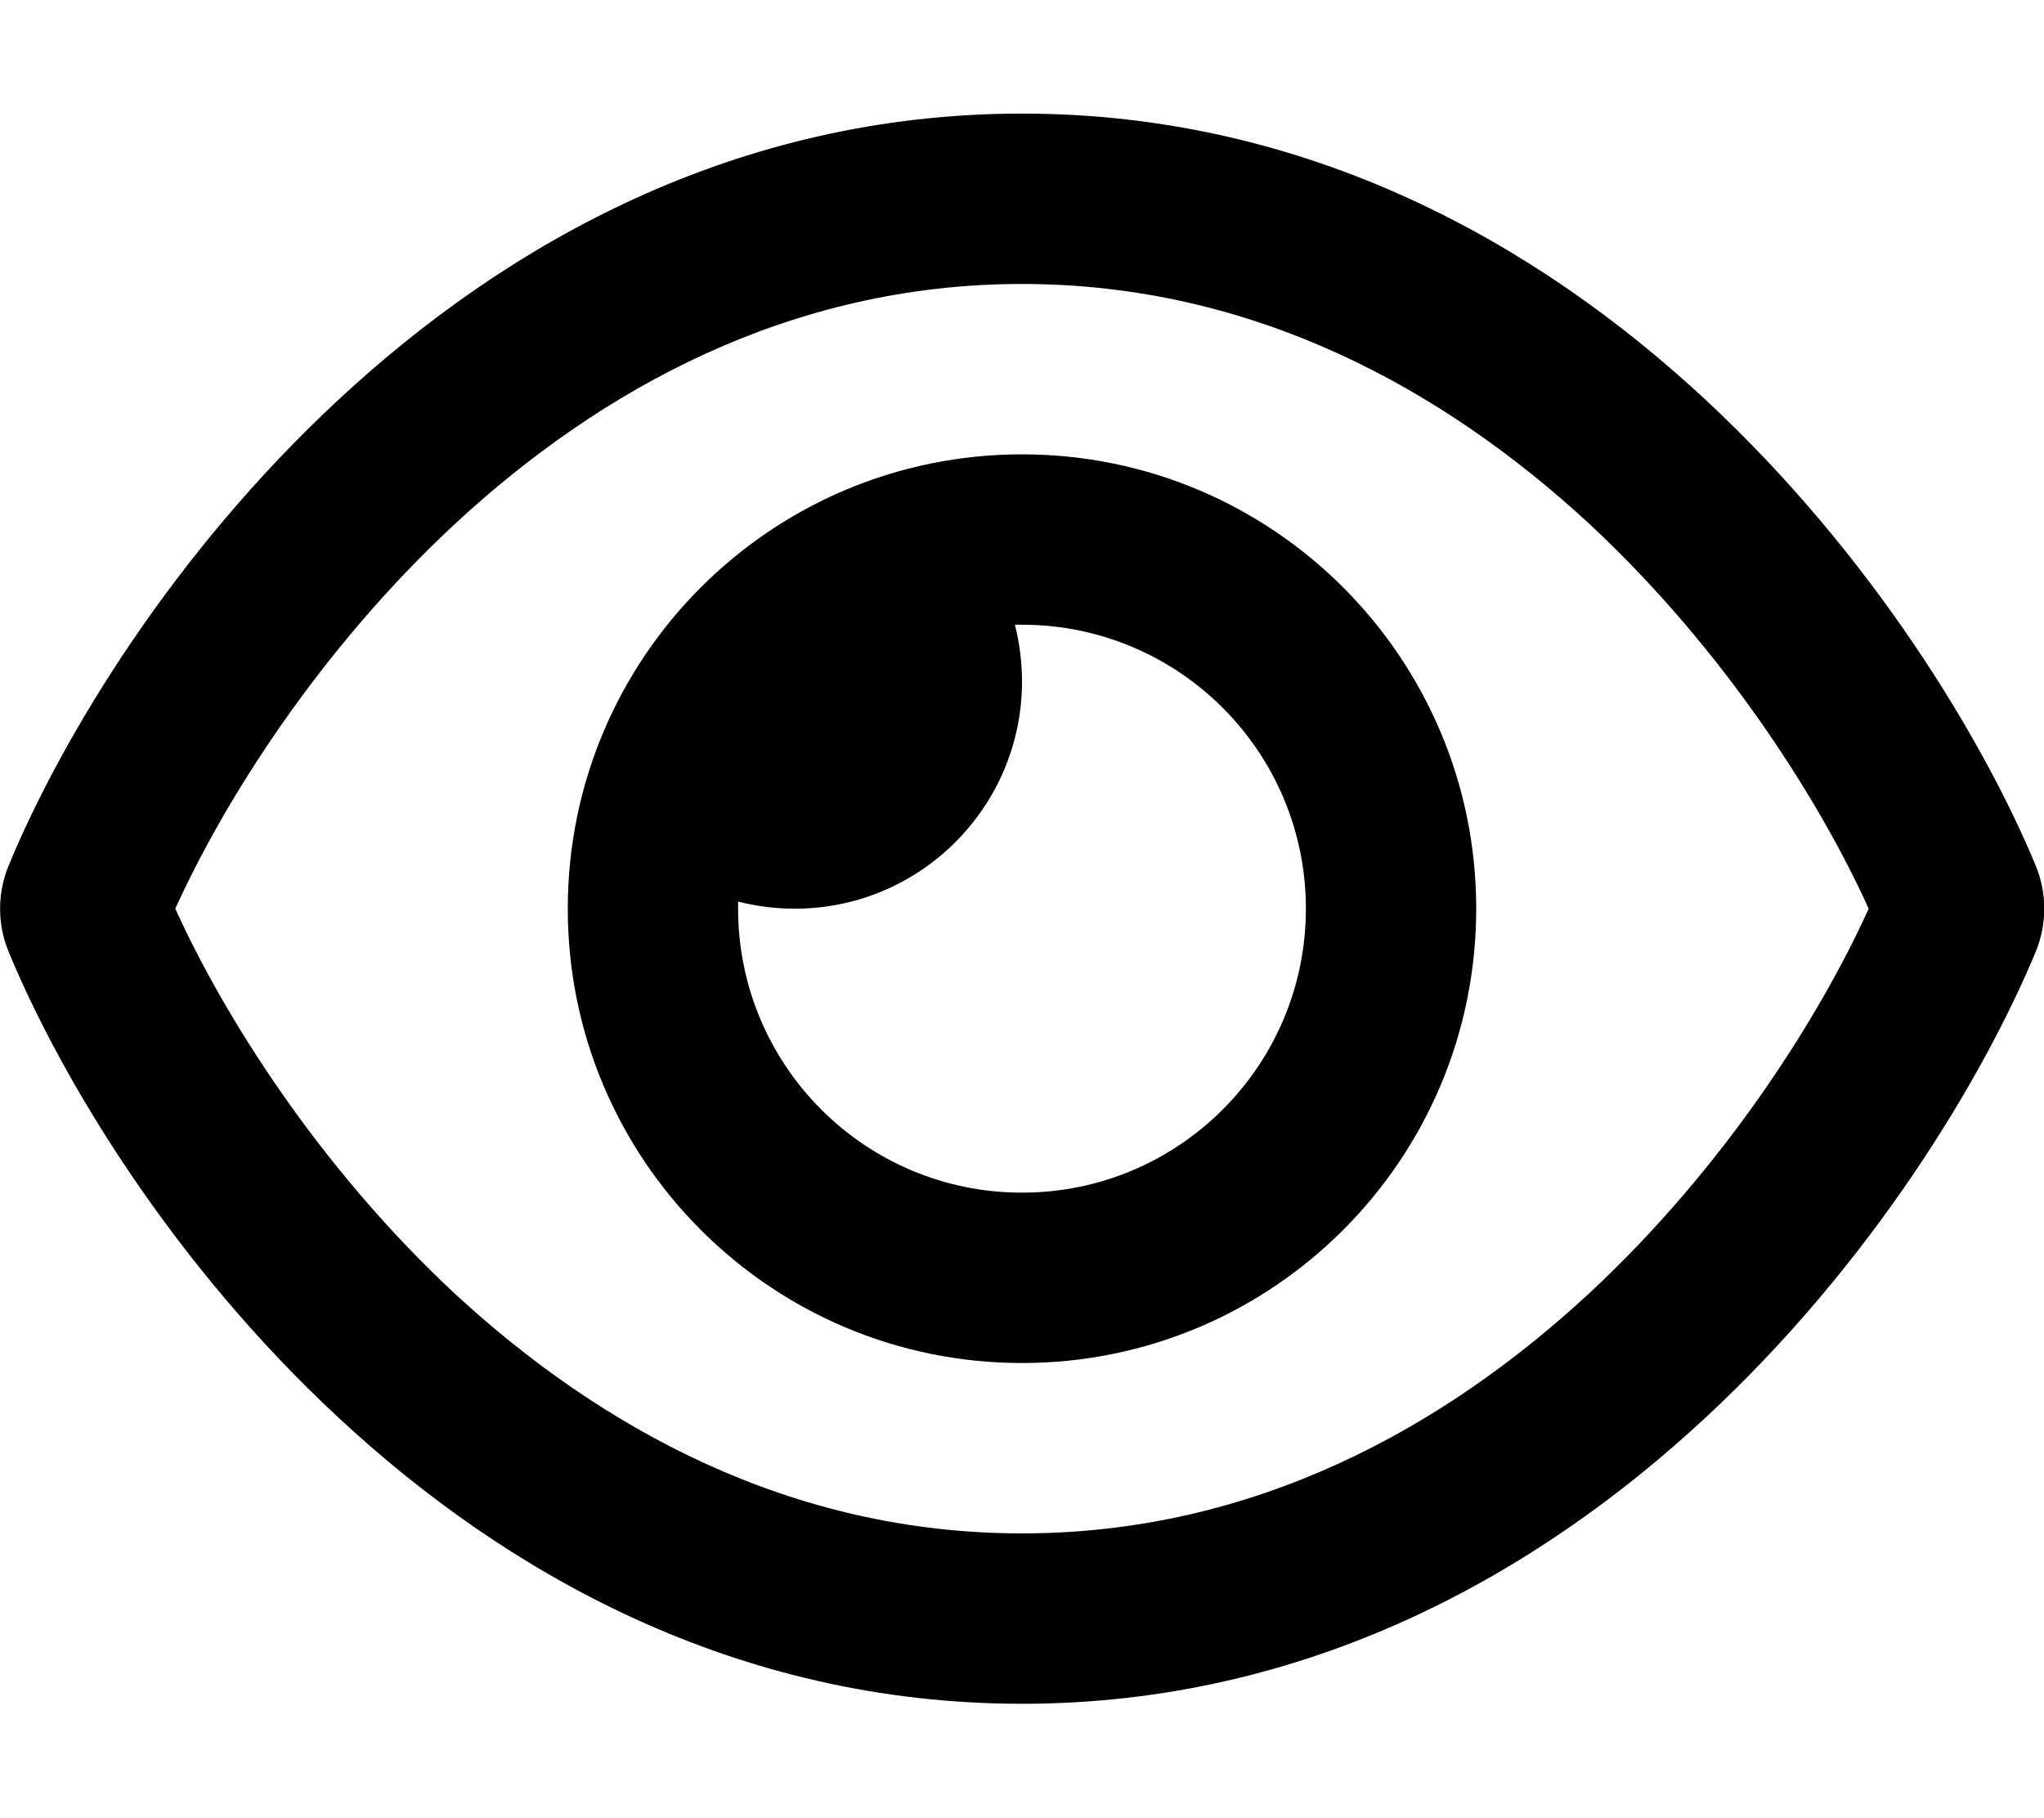
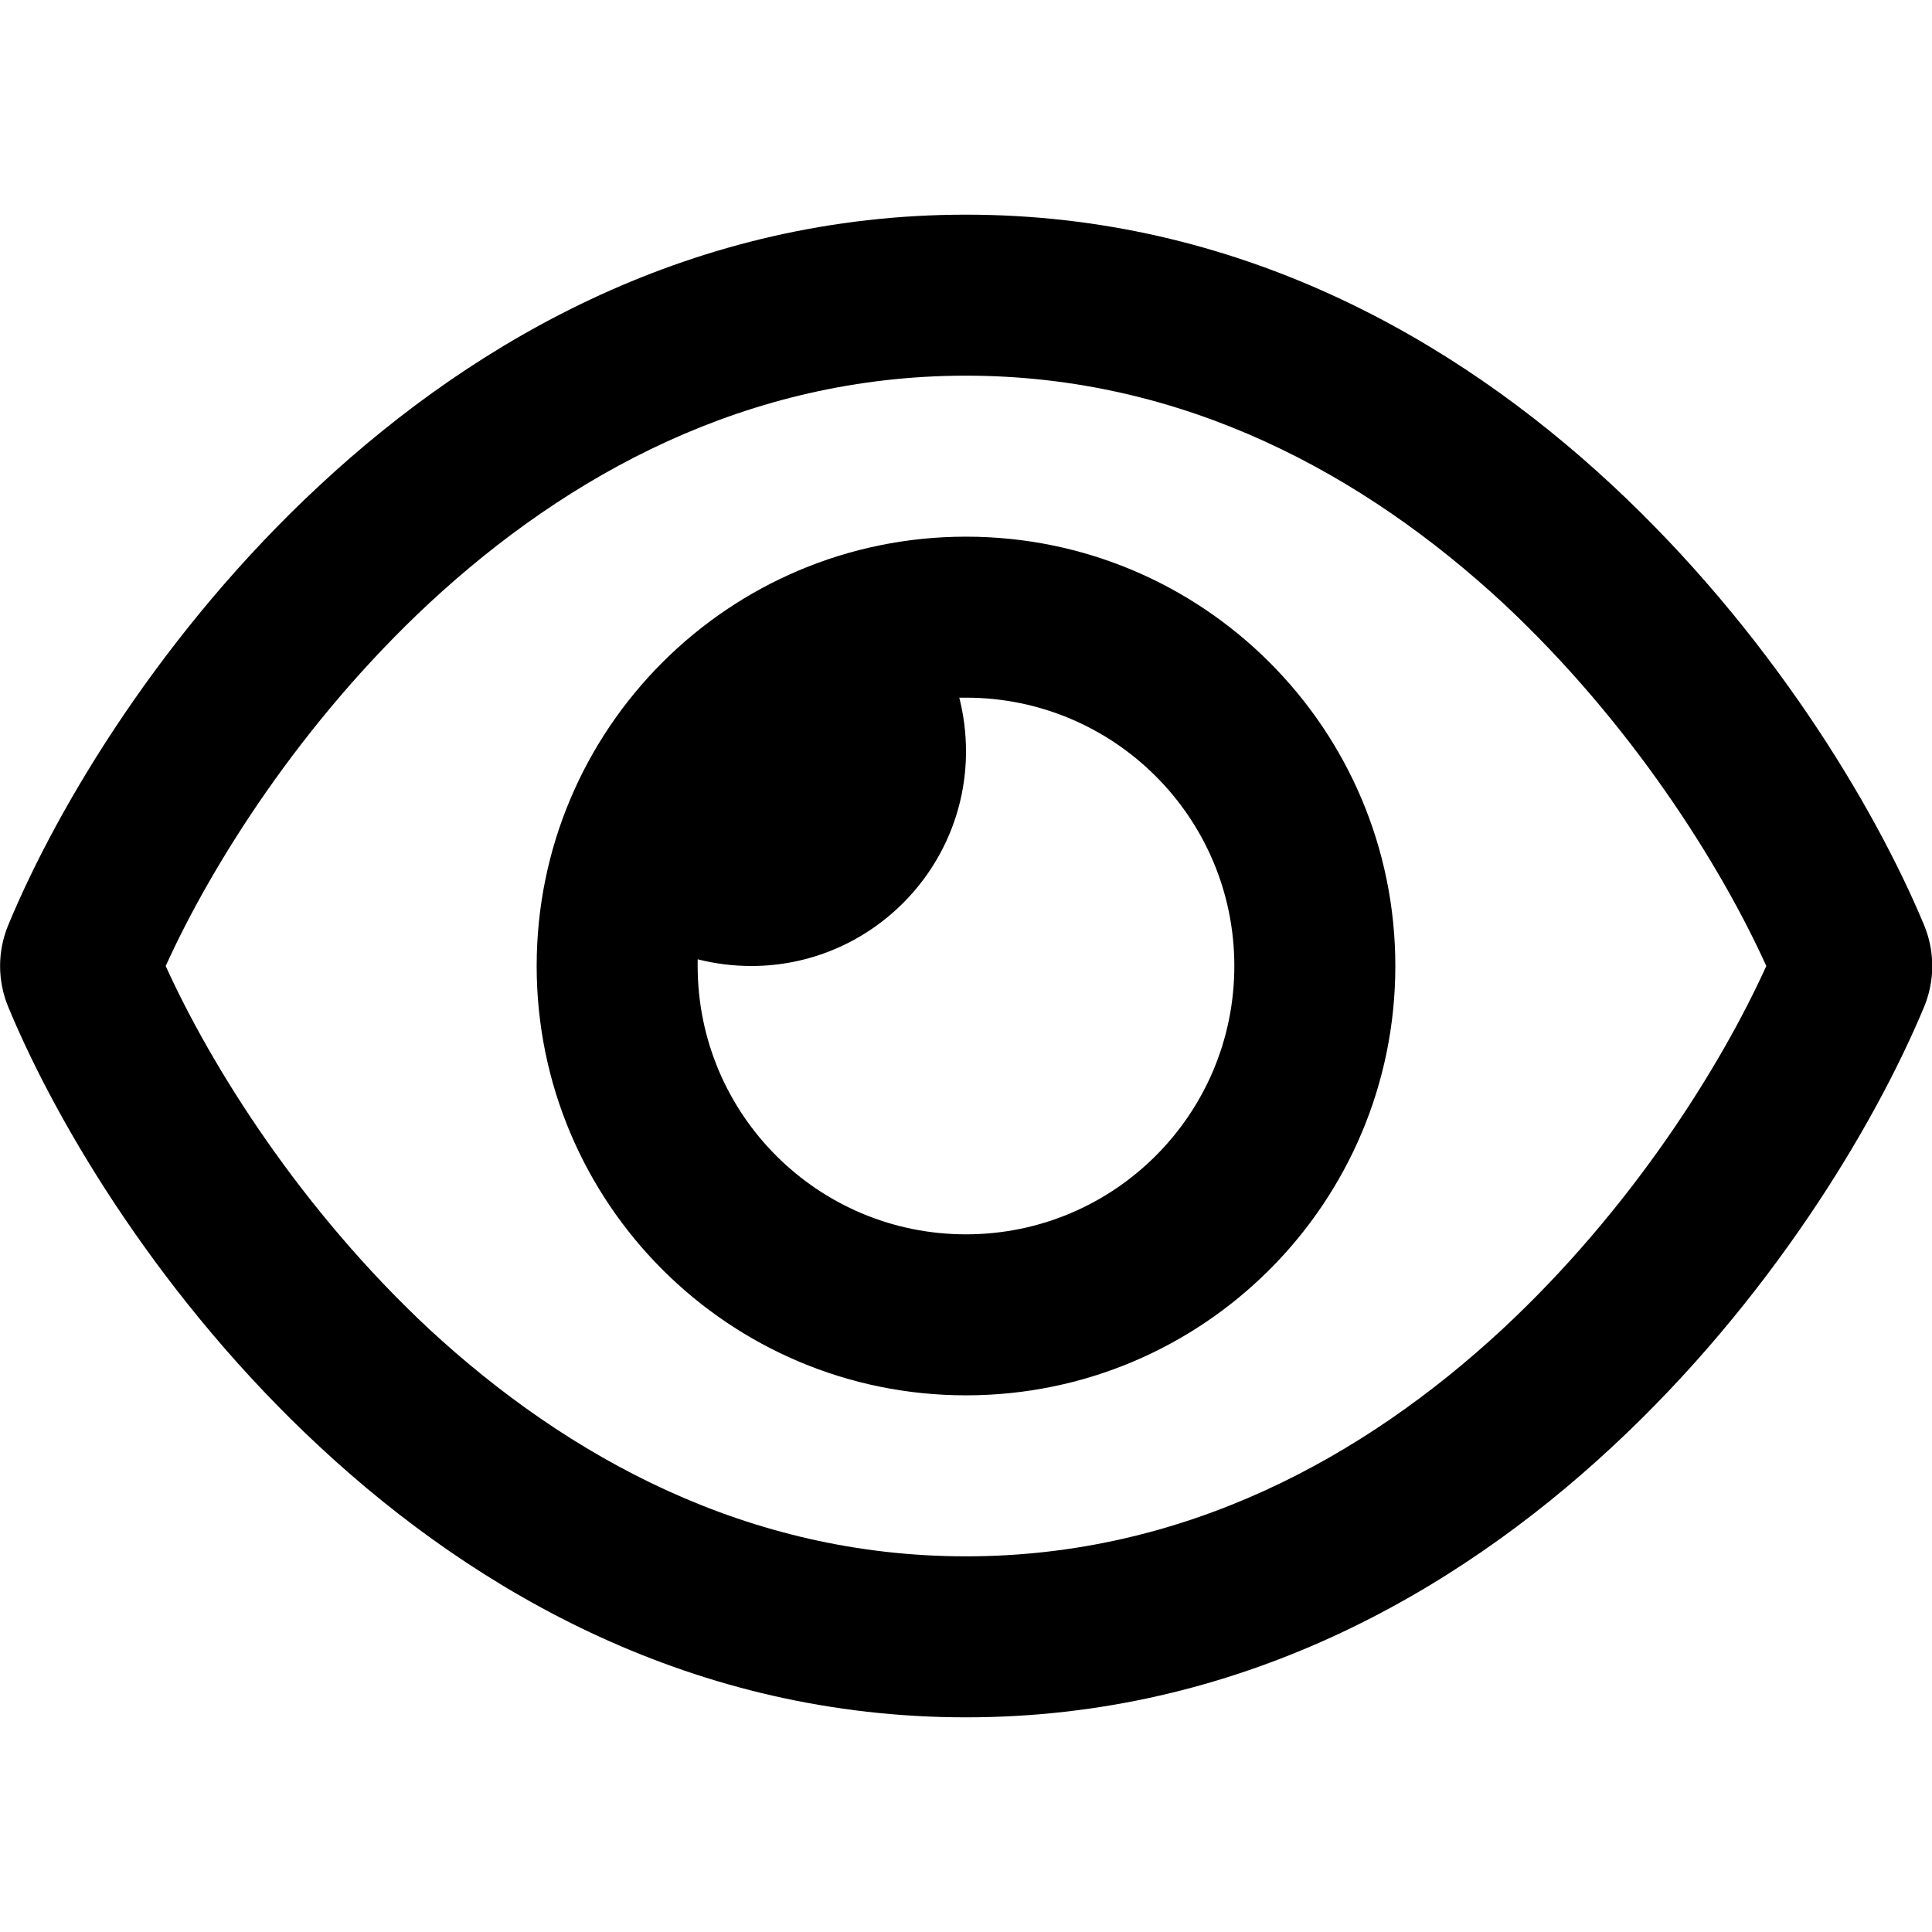
- <svg xmlns="http://www.w3.org/2000/svg" viewBox="0 0 576 512">
+ <svg xmlns="http://www.w3.org/2000/svg" viewBox="0 -32 576 576">
  <path d="M288 80c-65.2 0-118.8 29.6-159.9 67.7C89.6 183.5 63 226 49.4 256c13.6 30 40.2 72.5 78.6 108.3C169.2 402.4 222.8 432 288 432s118.8-29.6 159.9-67.7C486.4 328.5 513 286 526.6 256c-13.6-30-40.2-72.5-78.6-108.3C406.8 109.6 353.2 80 288 80zM95.4 112.6C142.5 68.8 207.2 32 288 32s145.5 36.8 192.6 80.6c46.8 43.5 78.1 95.4 93 131.1c3.3 7.9 3.3 16.7 0 24.6c-14.9 35.7-46.2 87.7-93 131.1C433.5 443.2 368.8 480 288 480s-145.5-36.8-192.6-80.6C48.6 356 17.3 304 2.5 268.3c-3.3-7.9-3.3-16.7 0-24.6C17.3 208 48.6 156 95.4 112.6zM288 336c44.2 0 80-35.8 80-80s-35.8-80-80-80c-.7 0-1.3 0-2 0c1.3 5.1 2 10.5 2 16c0 35.3-28.7 64-64 64c-5.5 0-10.9-.7-16-2c0 .7 0 1.3 0 2c0 44.2 35.8 80 80 80zm0-208a128 128 0 1 1 0 256 128 128 0 1 1 0-256z" />
</svg>
